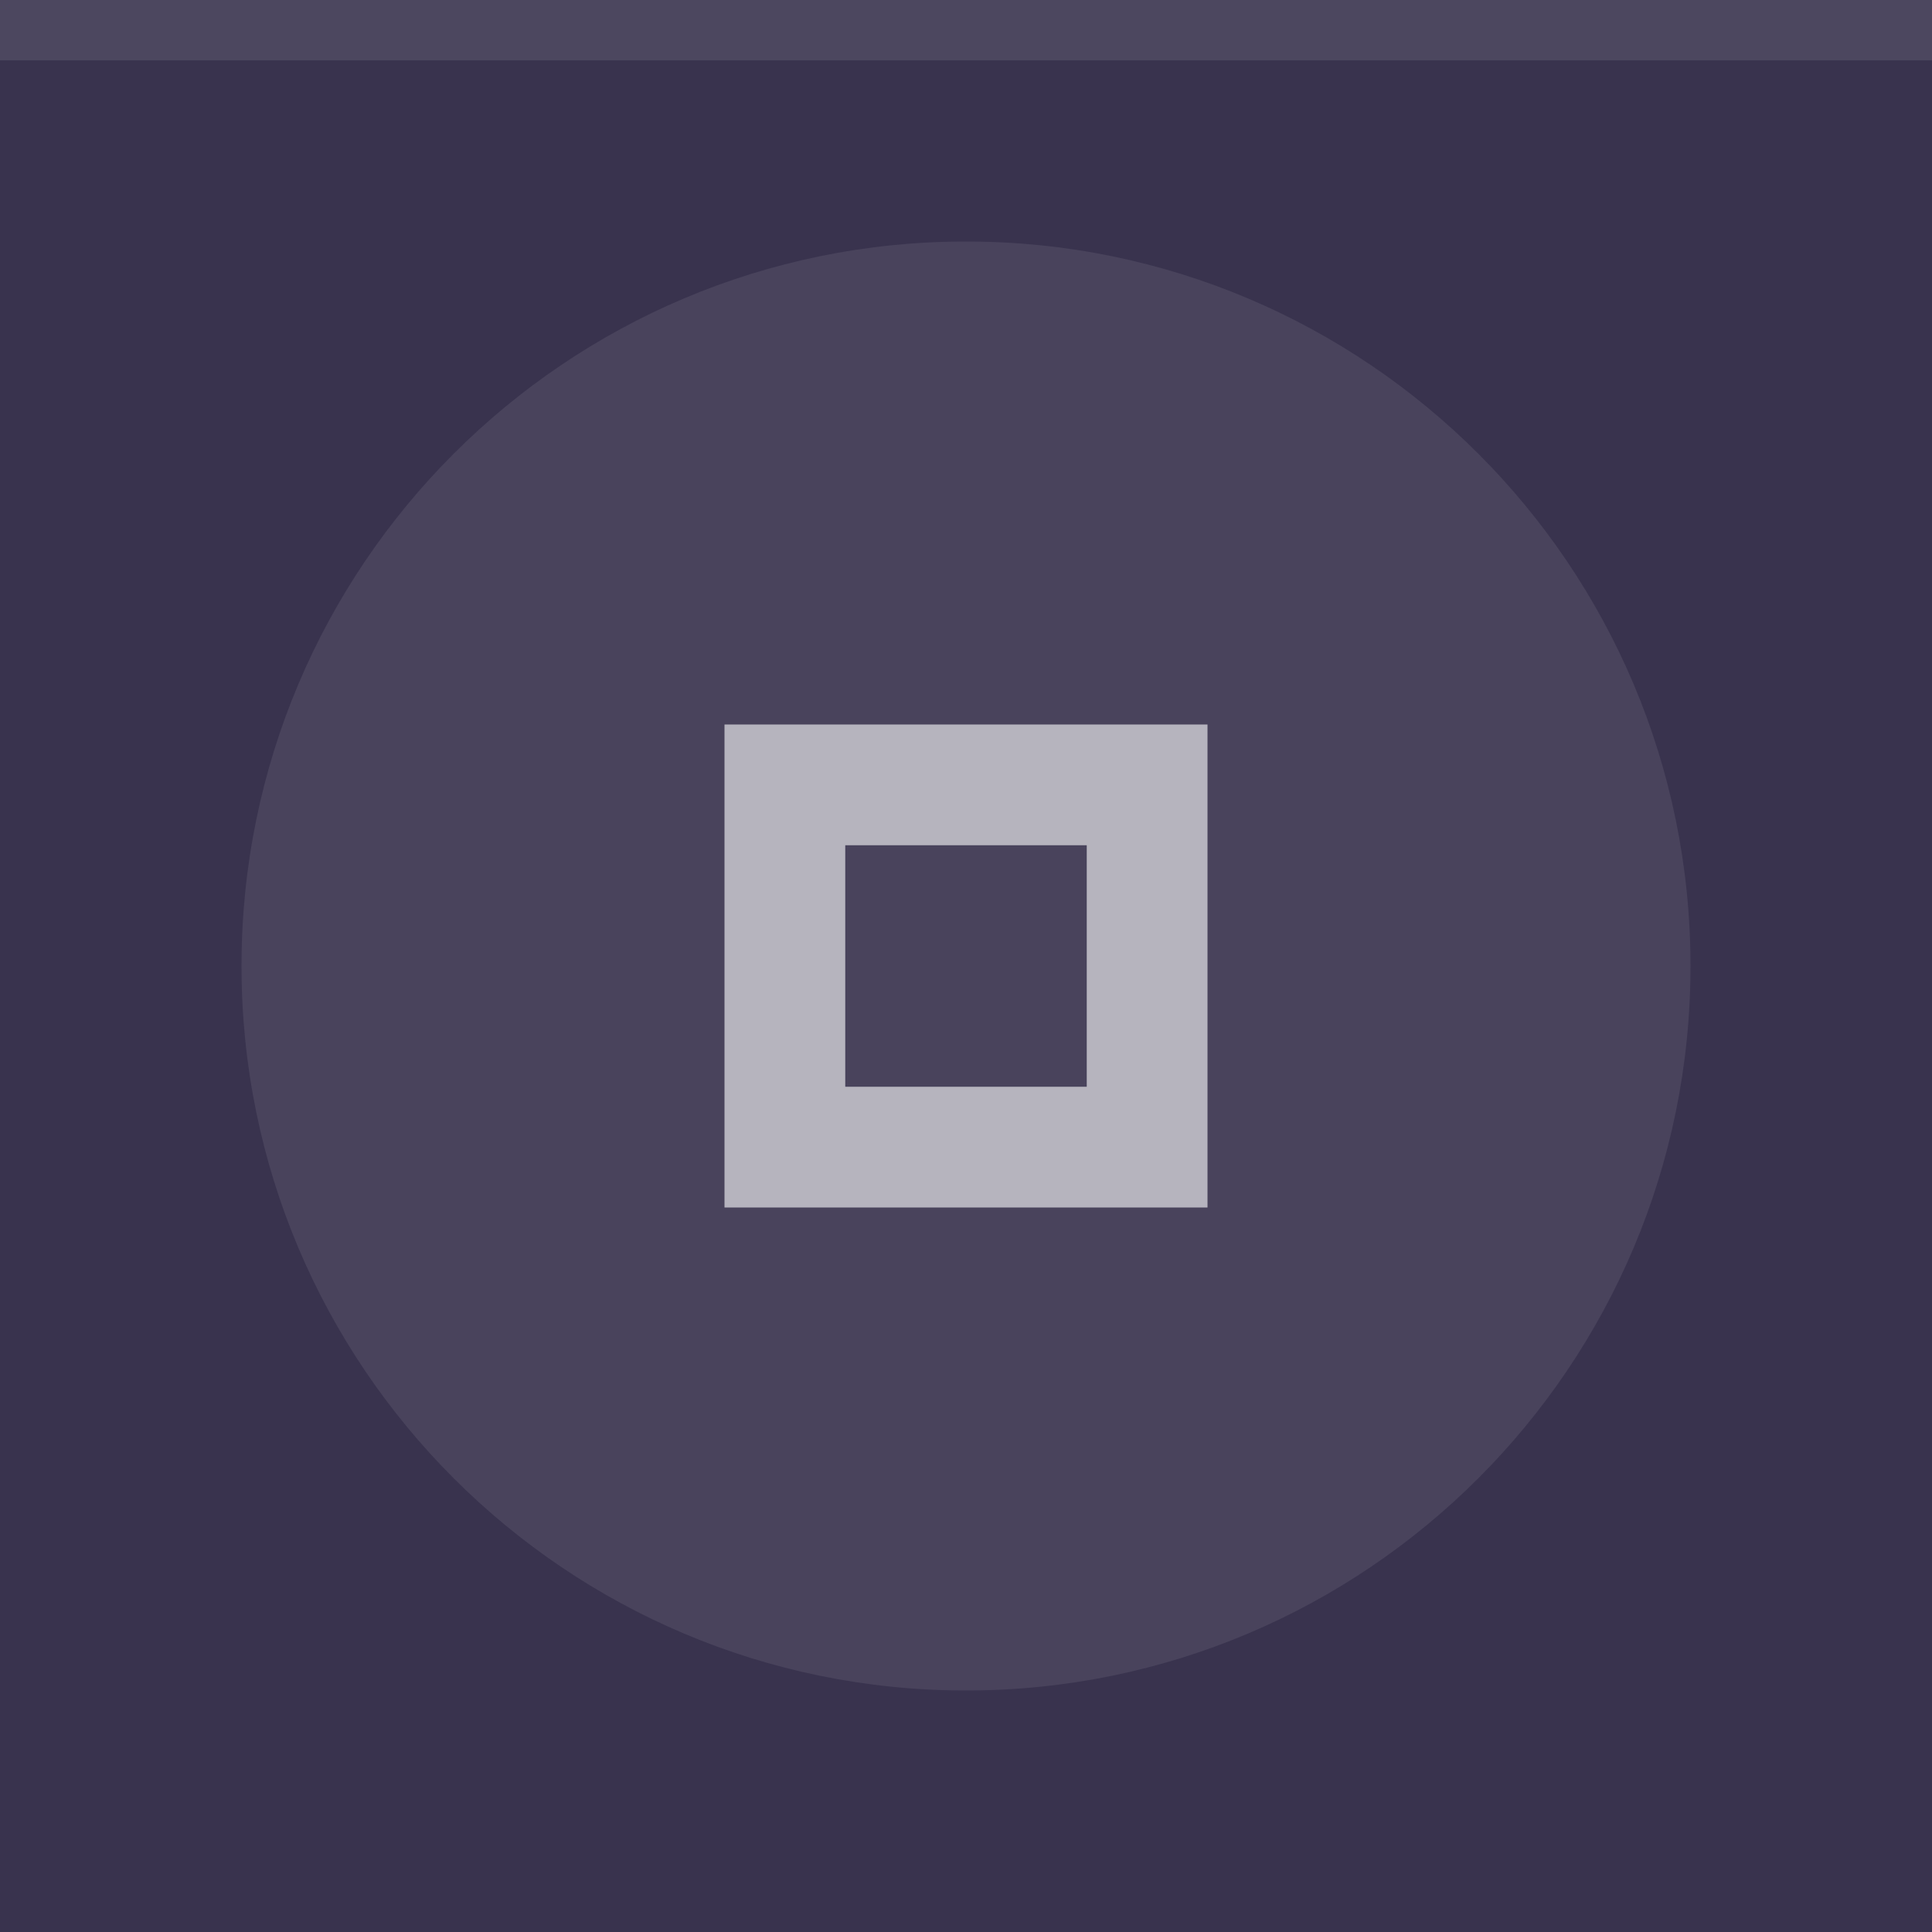
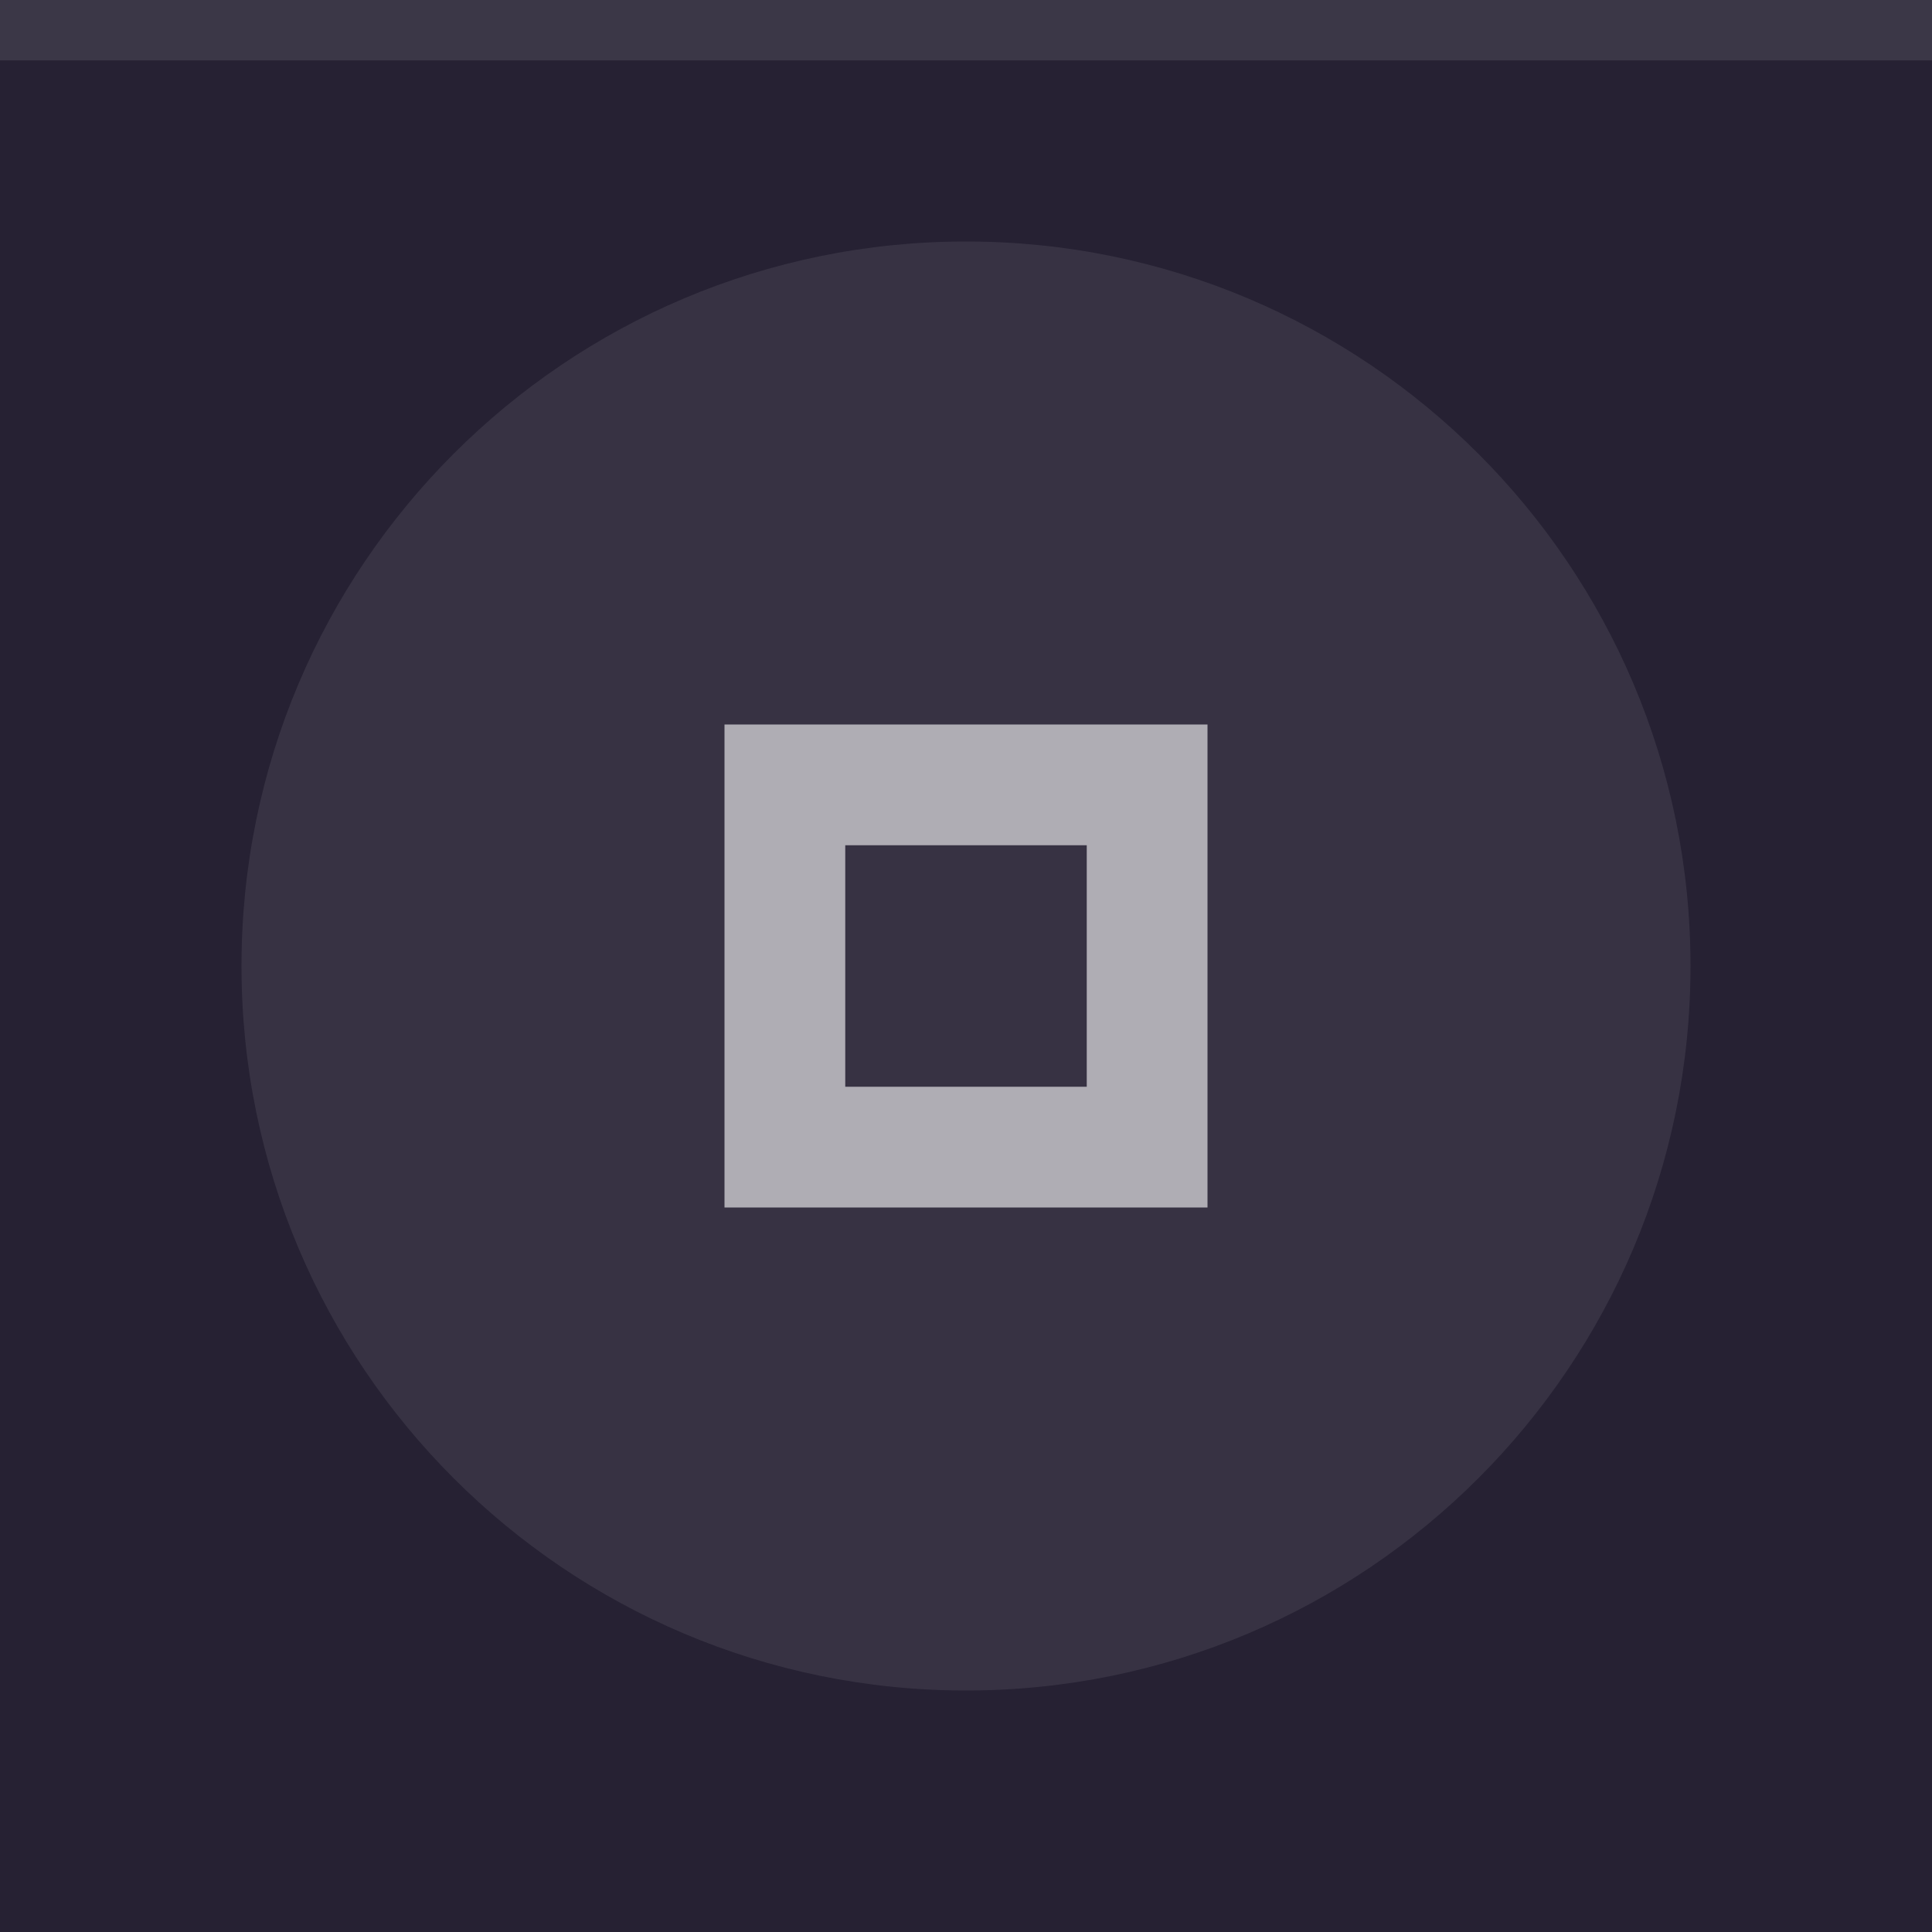
<svg xmlns="http://www.w3.org/2000/svg" width="32" height="32" viewBox="0 0 32 32">
-   <rect width="32" height="32" fill="#39334e" />
+   <rect width="32" height="32" fill="#262133" />
  <rect width="32" height="1" fill="#ffffff" fill-opacity=".1" />
  <g fill="#ffffff">
    <circle cx="16" cy="16" r="12" opacity=".08" />
    <path d="m12 12v8h8v-8zm2 2h4v4h-4z" opacity=".6" />
  </g>
</svg>
